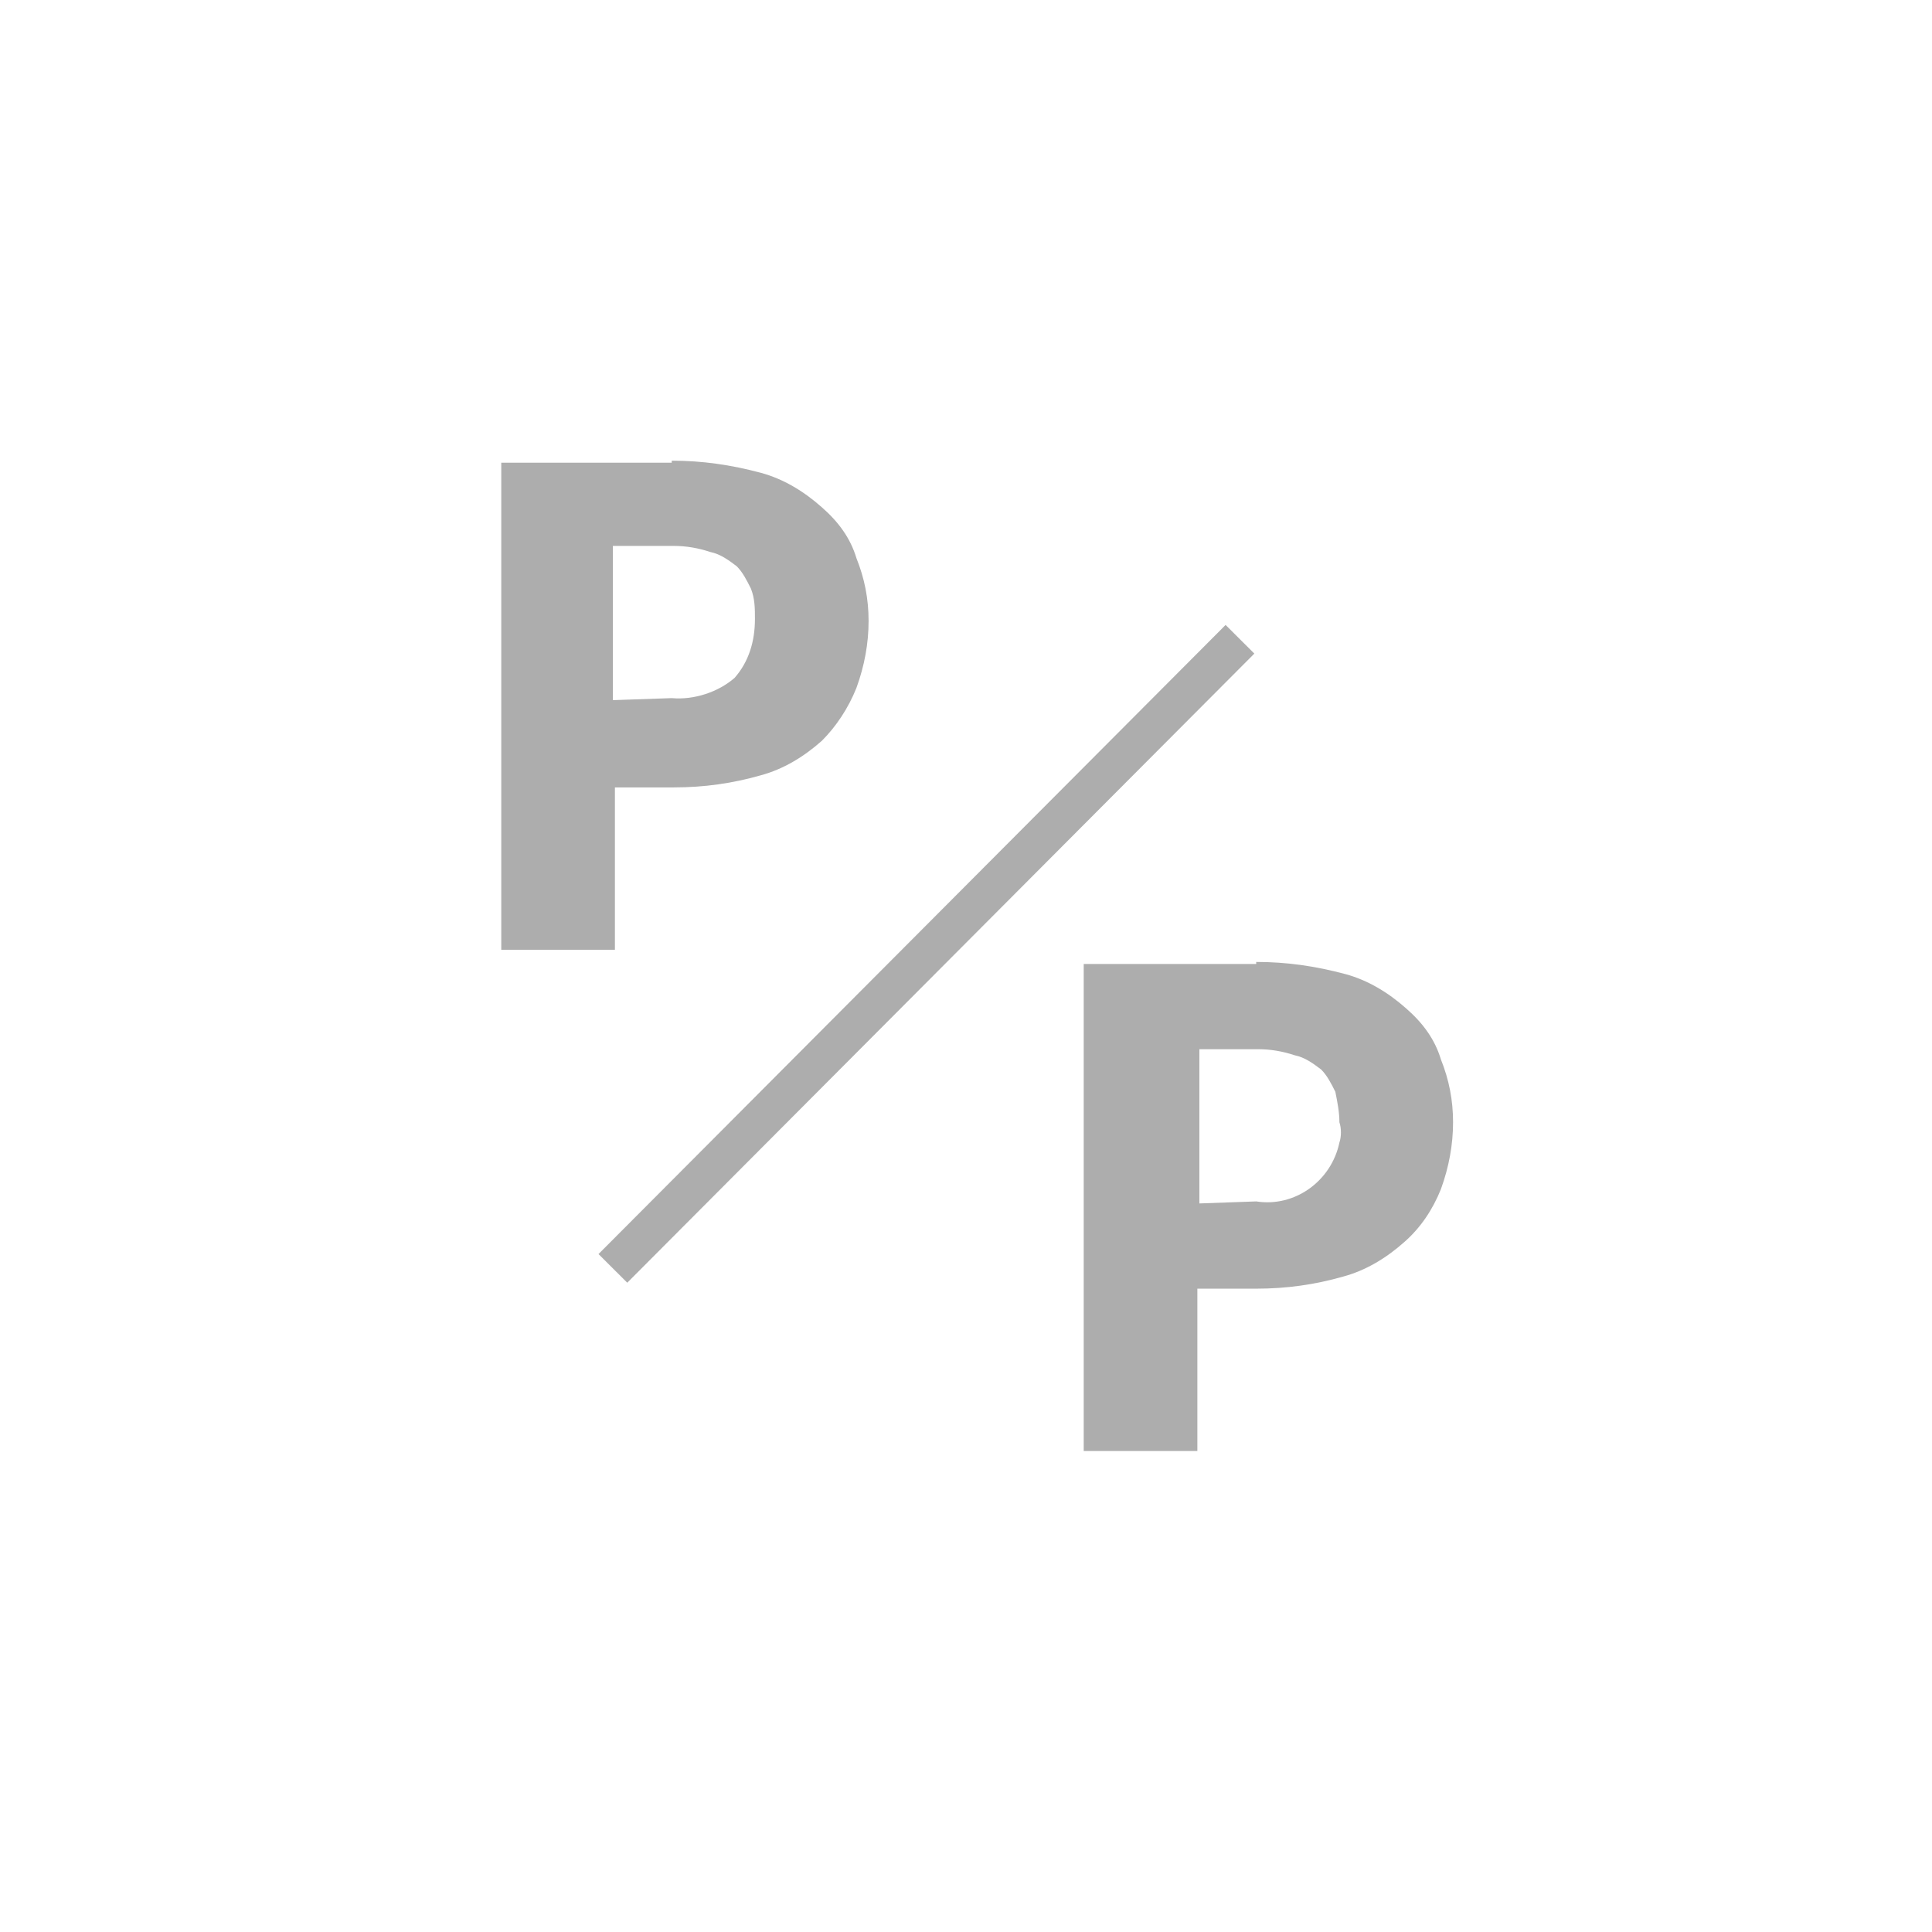
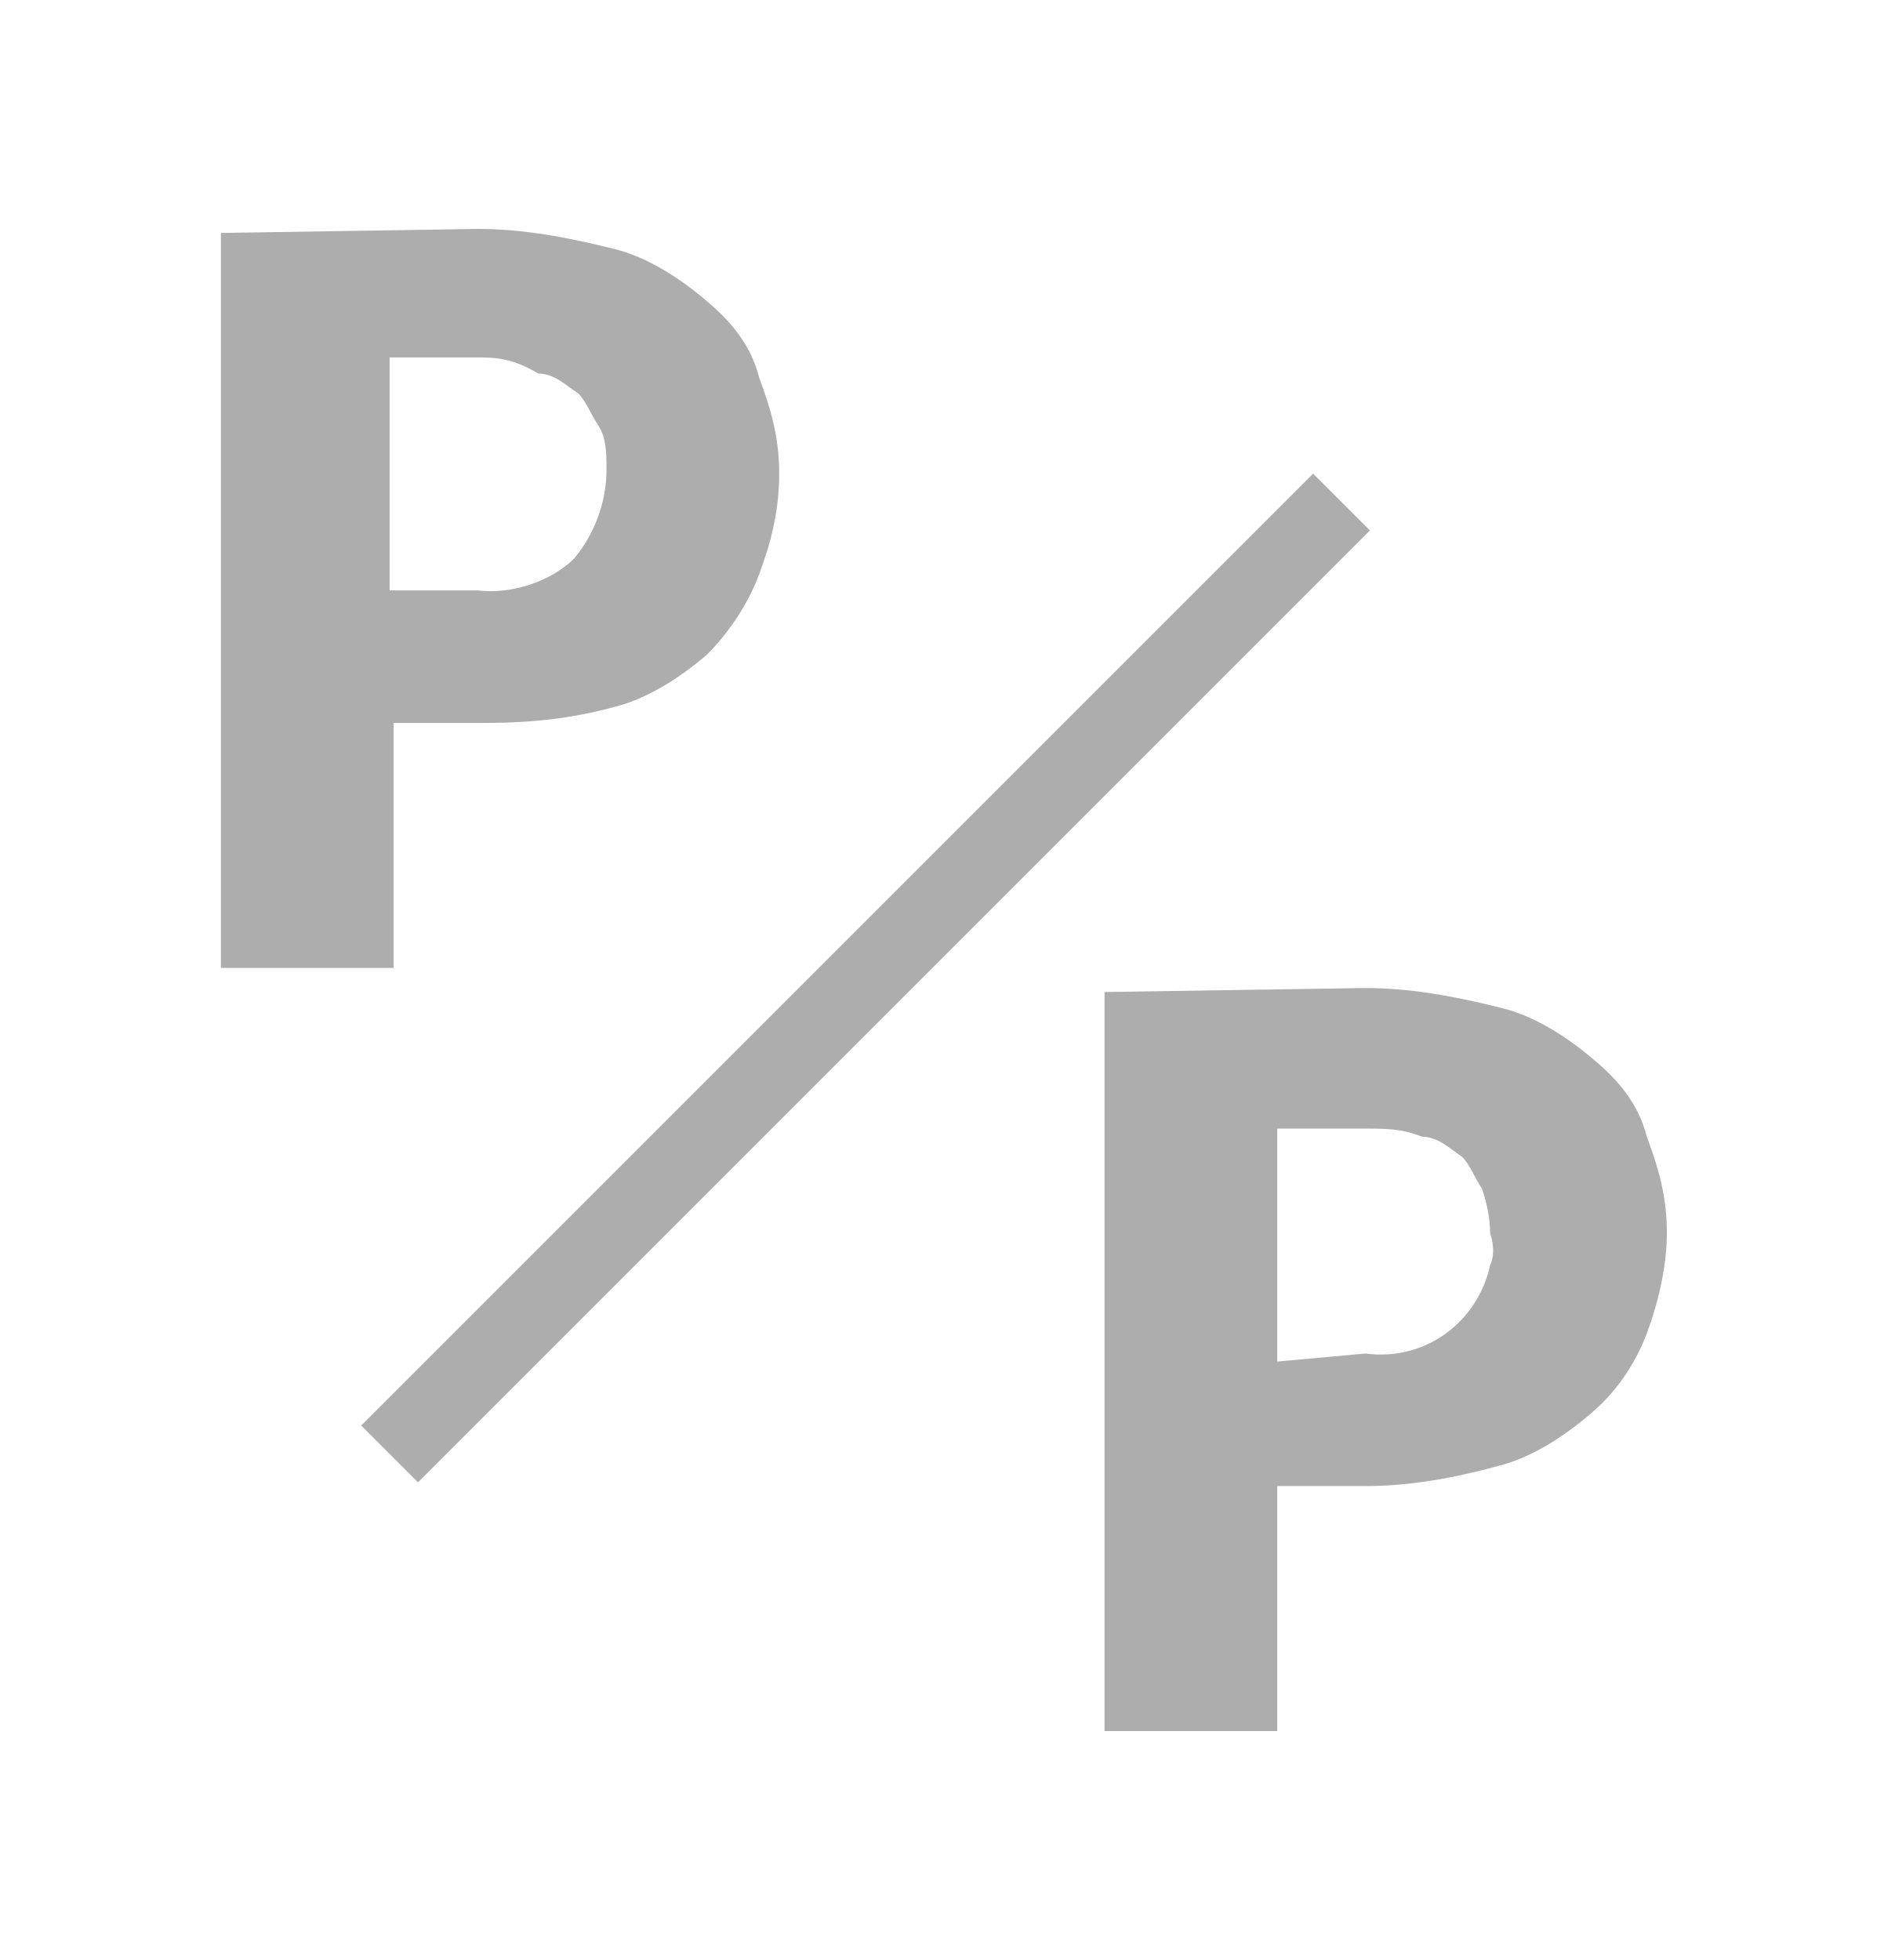
- <svg xmlns="http://www.w3.org/2000/svg" version="1.1" id="Layer_1" x="0px" y="0px" viewBox="0 0 95.2 95.2" style="enable-background:new 0 0 95.2 95.2;" xml:space="preserve">
+ <svg xmlns="http://www.w3.org/2000/svg" version="1.1" id="Layer_1" x="0px" y="0px" viewBox="0 0 46.9 48.8" style="enable-background:new 0 0 46.9 48.8;" xml:space="preserve">
  <style type="text/css">
- 	.st0{fill:none;}
- 	.st1{fill:#ADADAD;}
- 	.st2{fill:none;stroke:#ADADAD;stroke-width:2;stroke-miterlimit:10;}
+ 	.st0{fill:#ADADAD;}
+ 	.st1{fill:none;stroke:#ADADAD;stroke-width:2;stroke-miterlimit:10;}
</style>
  <g id="Layer_2">
    <g id="Layer_1-2">
      <g>
-         <circle class="st0" cx="47.6" cy="47.7" r="46.6" />
        <g>
-           <path class="st1" d="M61.9,47.4c1.5,0,2.9,0.2,4.4,0.6c1.1,0.3,2.1,0.9,3,1.7c0.8,0.7,1.4,1.5,1.7,2.5c0.4,1,0.6,2,0.6,3.1      c0,1.1-0.2,2.2-0.6,3.3c-0.4,1-1,1.9-1.8,2.6c-0.9,0.8-1.9,1.4-3,1.7c-1.4,0.4-2.8,0.6-4.3,0.6h-2.9v8h-5.6v-24H61.9z       M61.9,59.2c1.9,0.3,3.7-1,4.1-2.9c0.1-0.3,0.1-0.7,0-1c0-0.5-0.1-1-0.2-1.5c-0.2-0.4-0.4-0.8-0.7-1.1c-0.4-0.3-0.8-0.6-1.3-0.7      c-0.6-0.2-1.2-0.3-1.8-0.3h-2.9v7.6L61.9,59.2z" />
-           <path class="st1" d="M33.1,22.7c1.5,0,2.9,0.2,4.4,0.6c1.1,0.3,2.1,0.9,3,1.7c0.8,0.7,1.4,1.5,1.7,2.5c0.4,1,0.6,2,0.6,3.1      c0,1.1-0.2,2.2-0.6,3.3c-0.4,1-1,1.9-1.7,2.6c-0.9,0.8-1.9,1.4-3,1.7c-1.4,0.4-2.8,0.6-4.3,0.6h-2.9v8h-5.6v-24H33.1z       M33.1,34.4c1.1,0.1,2.3-0.3,3.1-1c0.7-0.8,1-1.8,1-2.9c0-0.5,0-1-0.2-1.5c-0.2-0.4-0.4-0.8-0.7-1.1c-0.4-0.3-0.8-0.6-1.3-0.7      c-0.6-0.2-1.2-0.3-1.8-0.3h-3v7.6L33.1,34.4z" />
-           <line class="st2" x1="30.2" y1="62.5" x2="61.1" y2="31.5" />
+           <path class="st0" d="M34,24.6c1.1,0,2.2,0.2,3.4,0.5c0.8,0.2,1.6,0.7,2.3,1.3c0.6,0.5,1.1,1.1,1.3,1.9c0.3,0.8,0.5,1.5,0.5,2.4      c0,0.8-0.2,1.7-0.5,2.5c-0.3,0.8-0.8,1.5-1.4,2c-0.7,0.6-1.5,1.1-2.3,1.3C36.2,36.8,35.1,37,34,37h-2.2v6.1h-4.3V24.7L34,24.6      L34,24.6z M34,33.7c1.5,0.2,2.8-0.8,3.1-2.2c0.1-0.2,0.1-0.5,0-0.8c0-0.4-0.1-0.8-0.2-1.1c-0.2-0.3-0.3-0.6-0.5-0.8      c-0.3-0.2-0.6-0.5-1-0.5c-0.5-0.2-0.9-0.2-1.4-0.2h-2.2v5.8L34,33.7z" />
+           <path class="st0" d="M11.9,5.7c1.1,0,2.2,0.2,3.4,0.5c0.8,0.2,1.6,0.7,2.3,1.3c0.6,0.5,1.1,1.1,1.3,1.9c0.3,0.8,0.5,1.5,0.5,2.4      s-0.2,1.7-0.5,2.5c-0.3,0.8-0.8,1.5-1.3,2c-0.7,0.6-1.5,1.1-2.3,1.3C14.2,17.9,13.2,18,12,18H9.8v6.1H5.5V5.8L11.9,5.7L11.9,5.7      z M11.9,14.7c0.8,0.1,1.8-0.2,2.4-0.8c0.5-0.6,0.8-1.4,0.8-2.2c0-0.4,0-0.8-0.2-1.1c-0.2-0.3-0.3-0.6-0.5-0.8      c-0.3-0.2-0.6-0.5-1-0.5C12.9,9,12.5,8.9,12,8.9H9.7v5.8L11.9,14.7z" />
+           <line class="st1" x1="9.7" y1="36.2" x2="33.4" y2="12.5" />
        </g>
      </g>
    </g>
  </g>
</svg>
